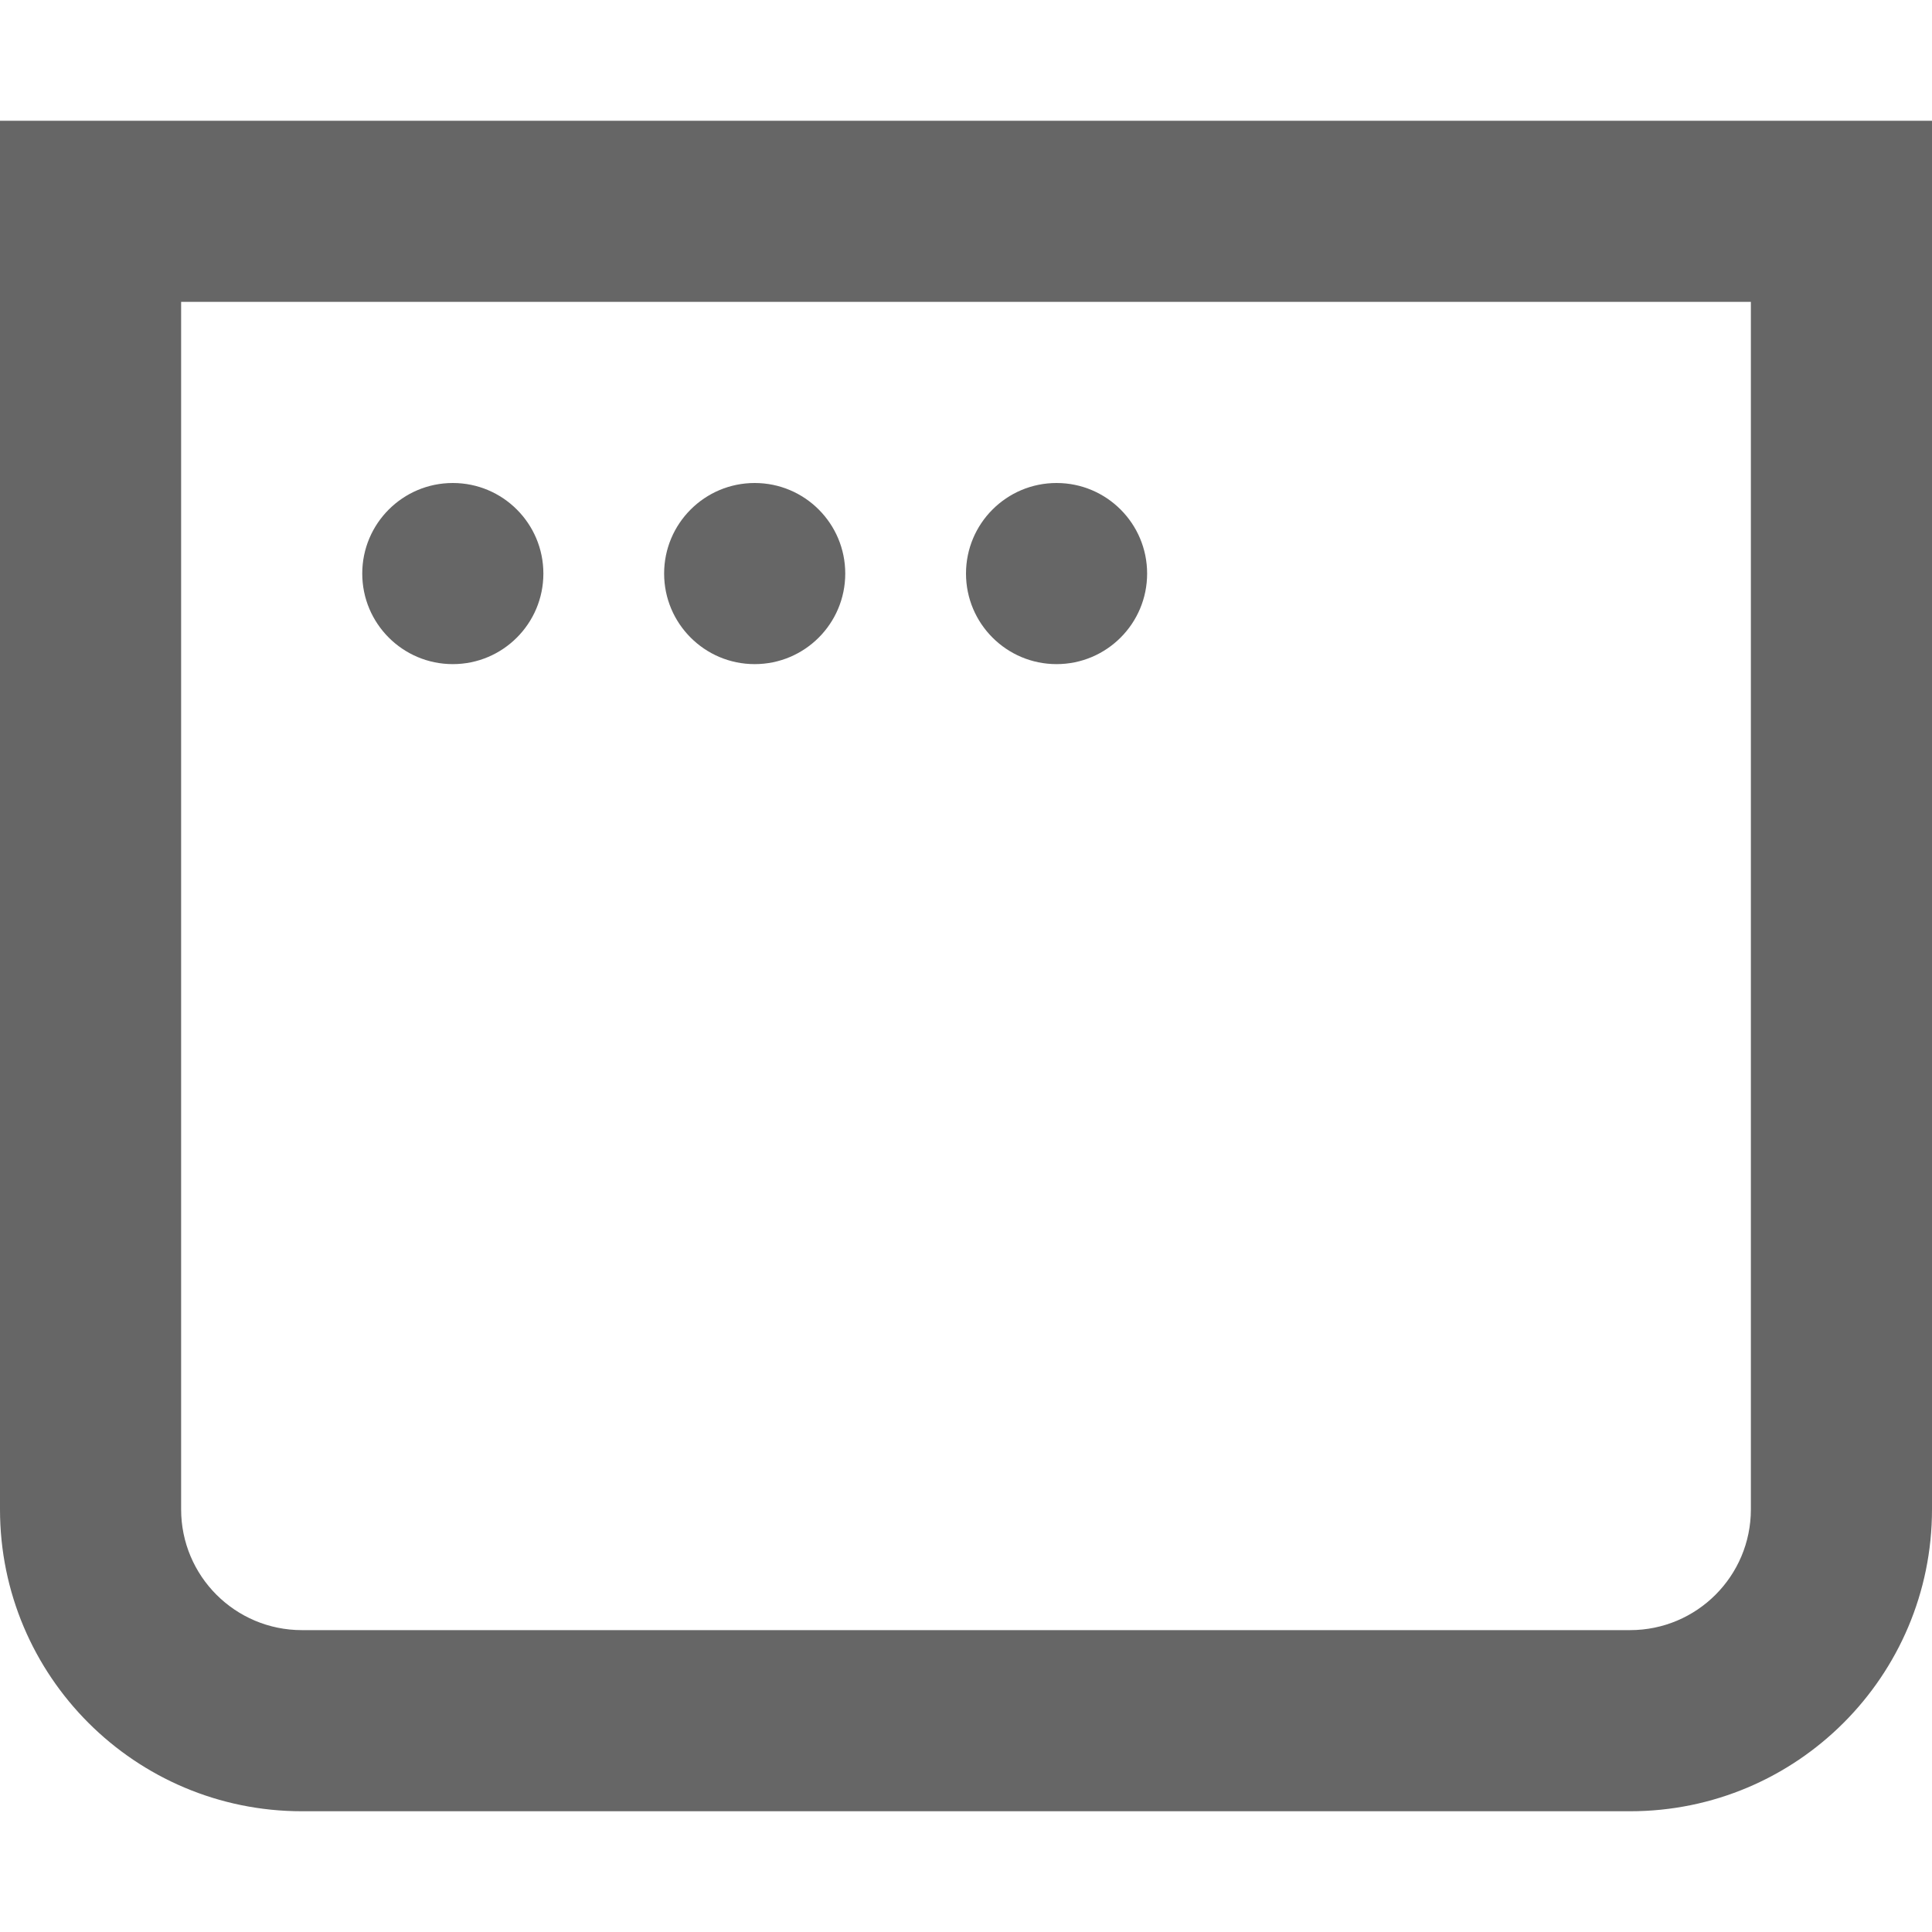
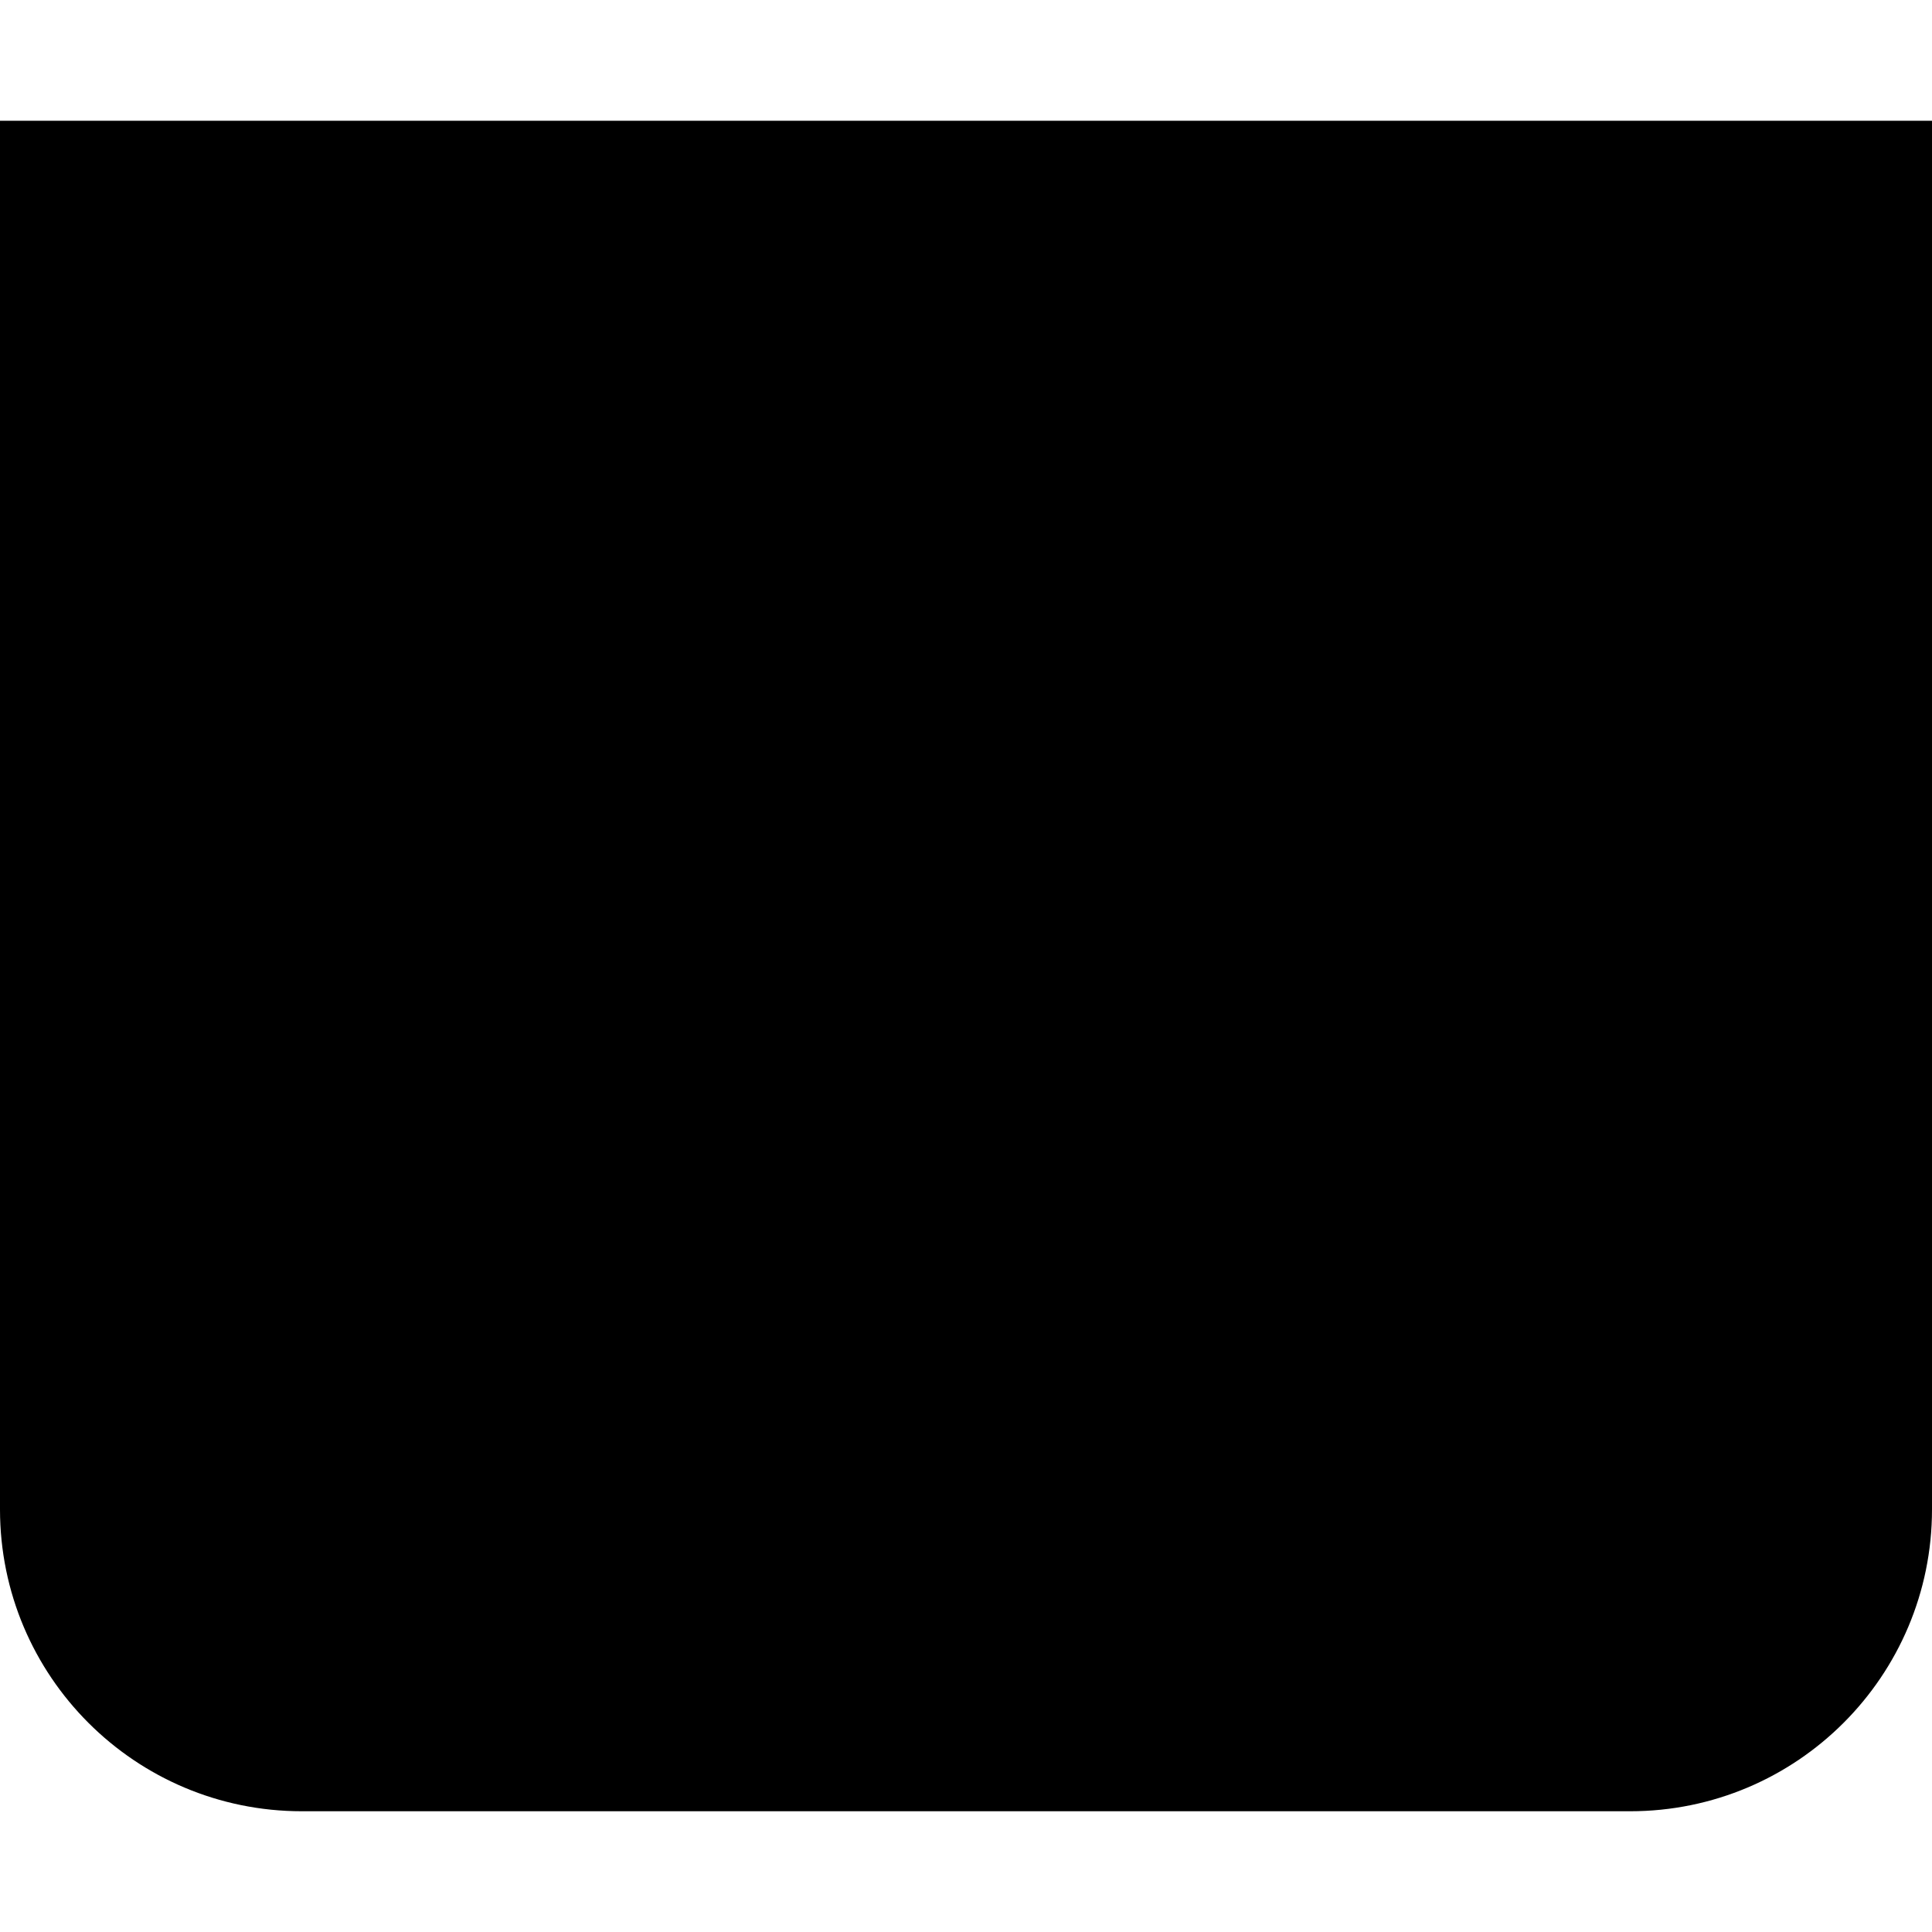
<svg xmlns="http://www.w3.org/2000/svg" fill="none" viewBox="0 0 16 16">
-   <path fill-rule="evenodd" clip-rule="evenodd" d="M1.5 2.5h13v10a1 1 0 0 1-1 1h-11a1 1 0 0 1-1-1zM0 1h16v11.5a2.5 2.5 0 0 1-2.5 2.5h-11A2.5 2.5 0 0 1 0 12.5zm3.75 4.5a.75.75 0 1 0 0-1.5.75.75 0 0 0 0 1.5M7 4.75a.75.75 0 1 1-1.5 0 .75.75 0 0 1 1.5 0m1.75.75a.75.75 0 1 0 0-1.5.75.75 0 0 0 0 1.5" fill="#666" />
+   <path fillRule="evenodd" clipRule="evenodd" d="M1.5 2.5h13v10a1 1 0 0 1-1 1h-11a1 1 0 0 1-1-1zM0 1h16v11.5a2.5 2.5 0 0 1-2.5 2.5h-11A2.5 2.5 0 0 1 0 12.5zm3.75 4.5a.75.75 0 1 0 0-1.5.75.75 0 0 0 0 1.5M7 4.75a.75.75 0 1 1-1.5 0 .75.75 0 0 1 1.5 0M9.25 5.5a.75.75 0 1 0 0-1.5.75.75 0 0 0 0 1.5" fill="#000" />
</svg>
